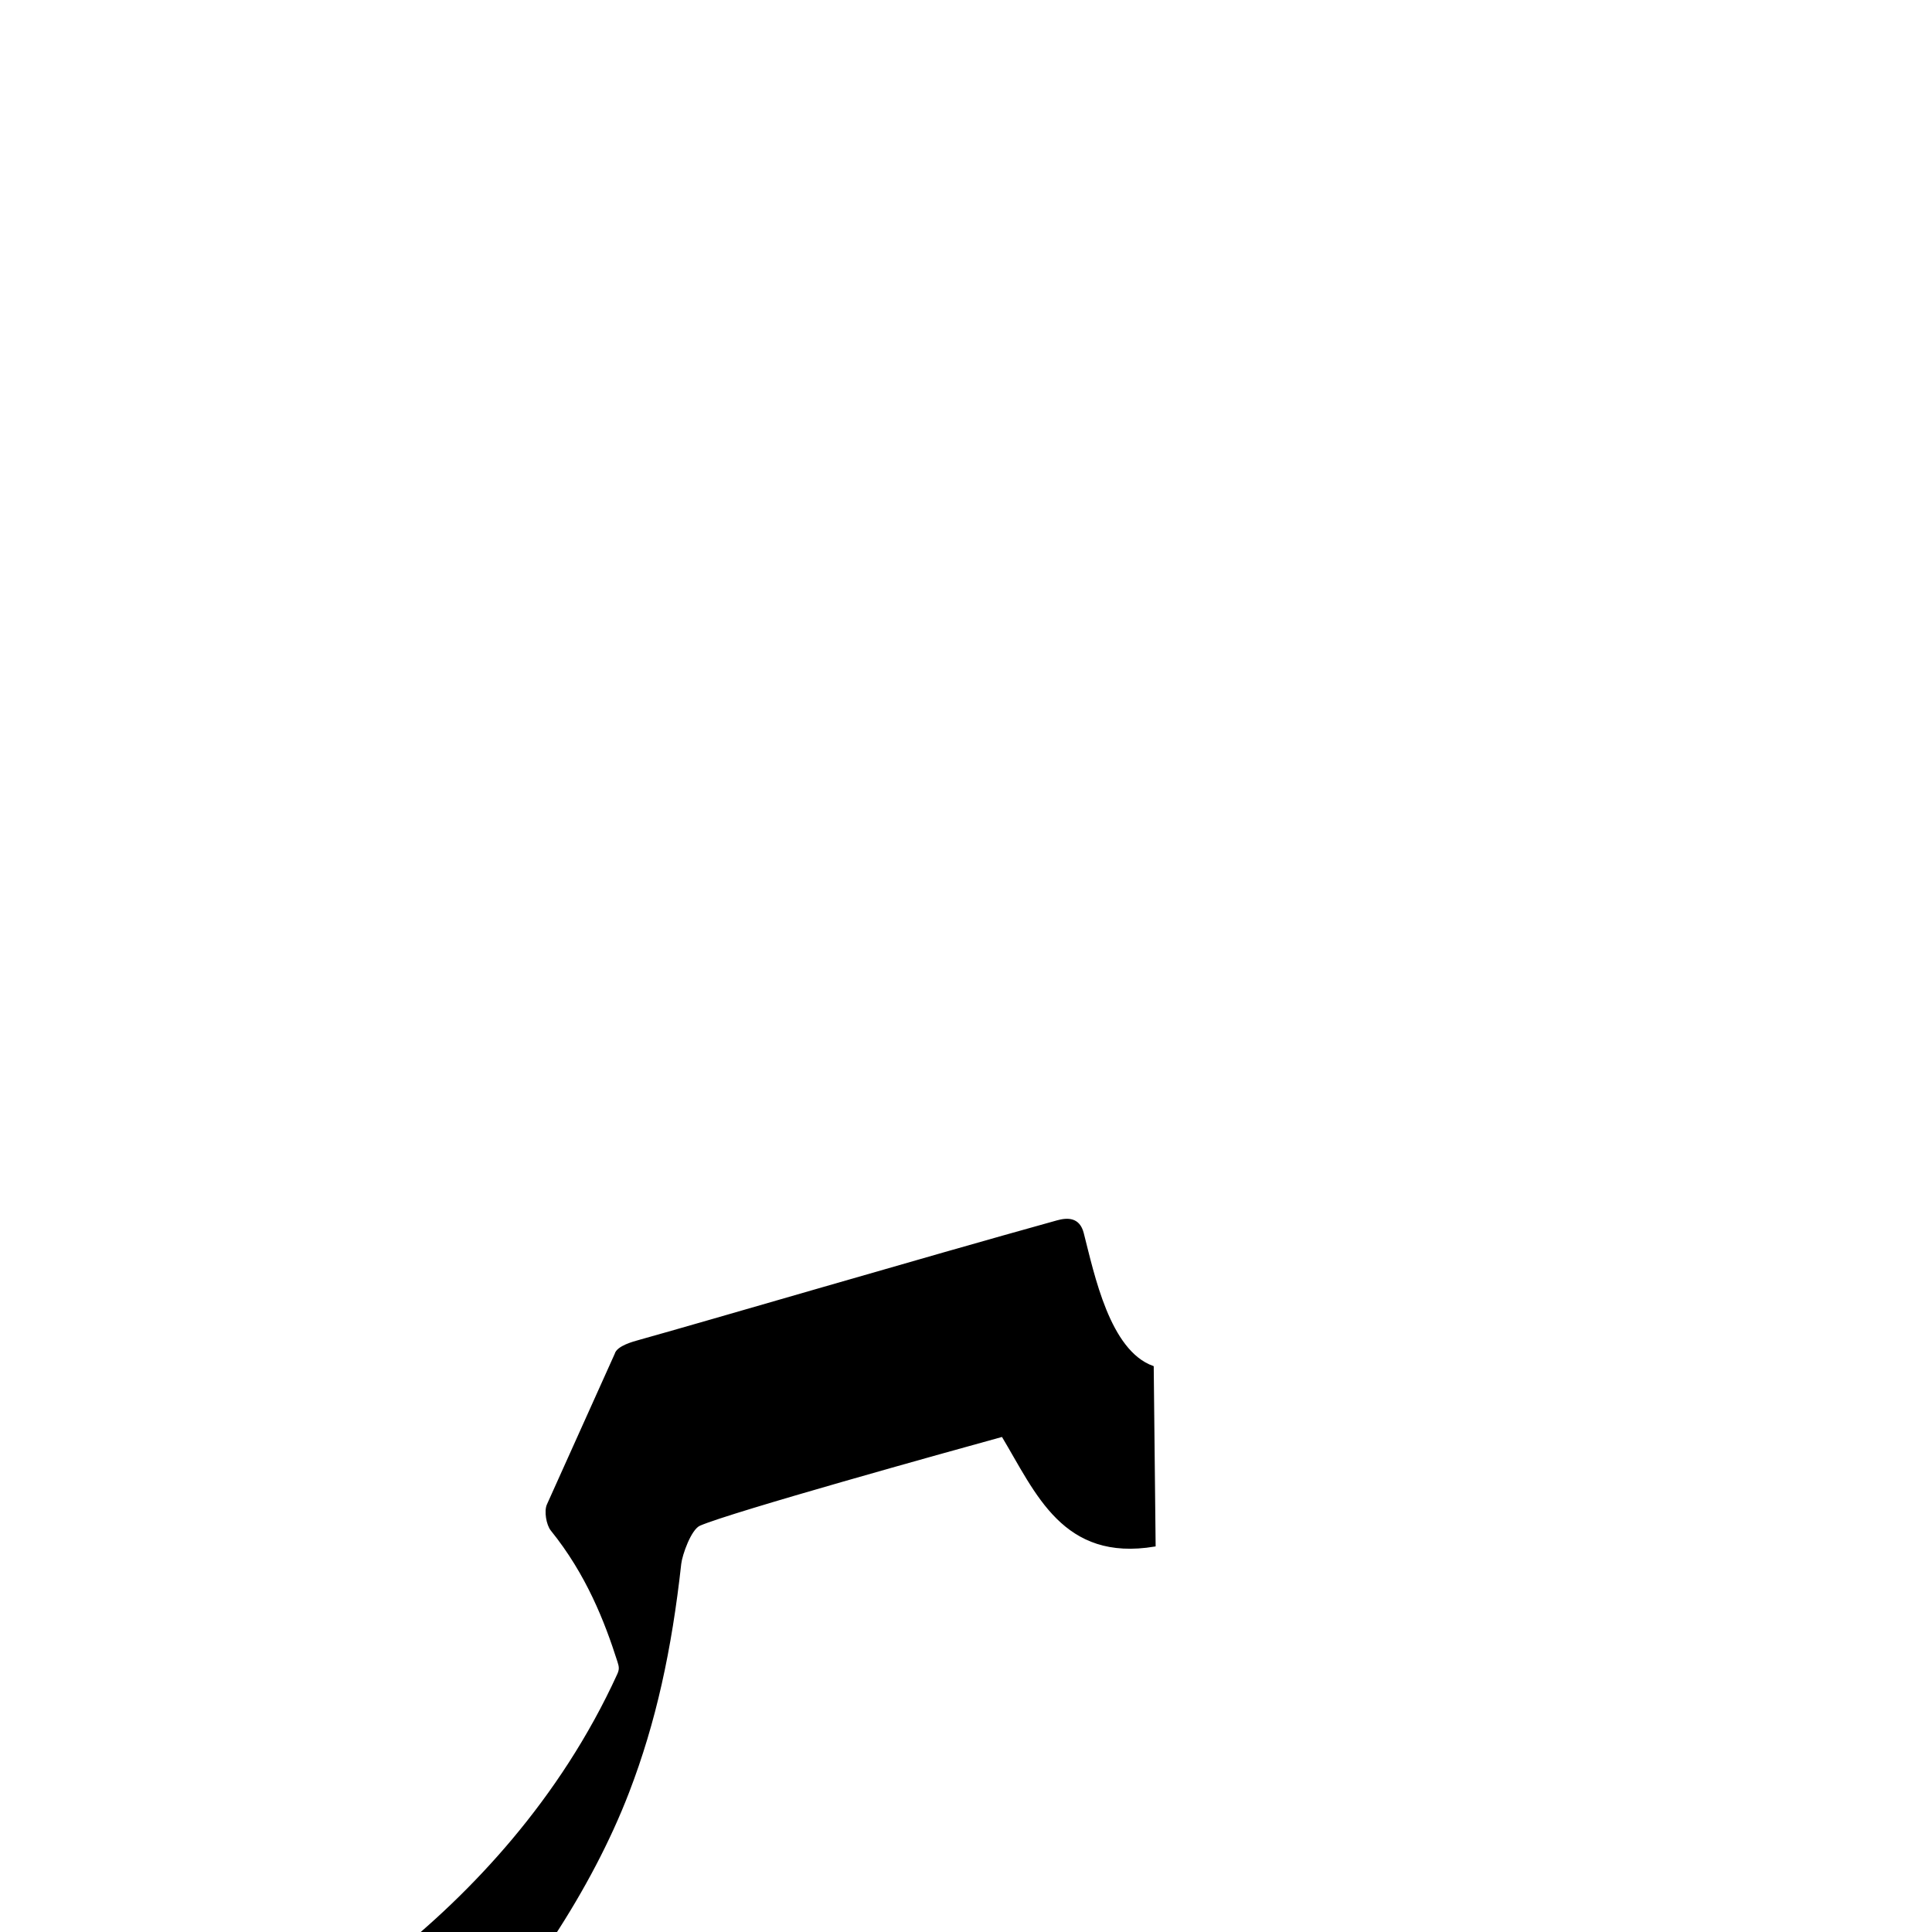
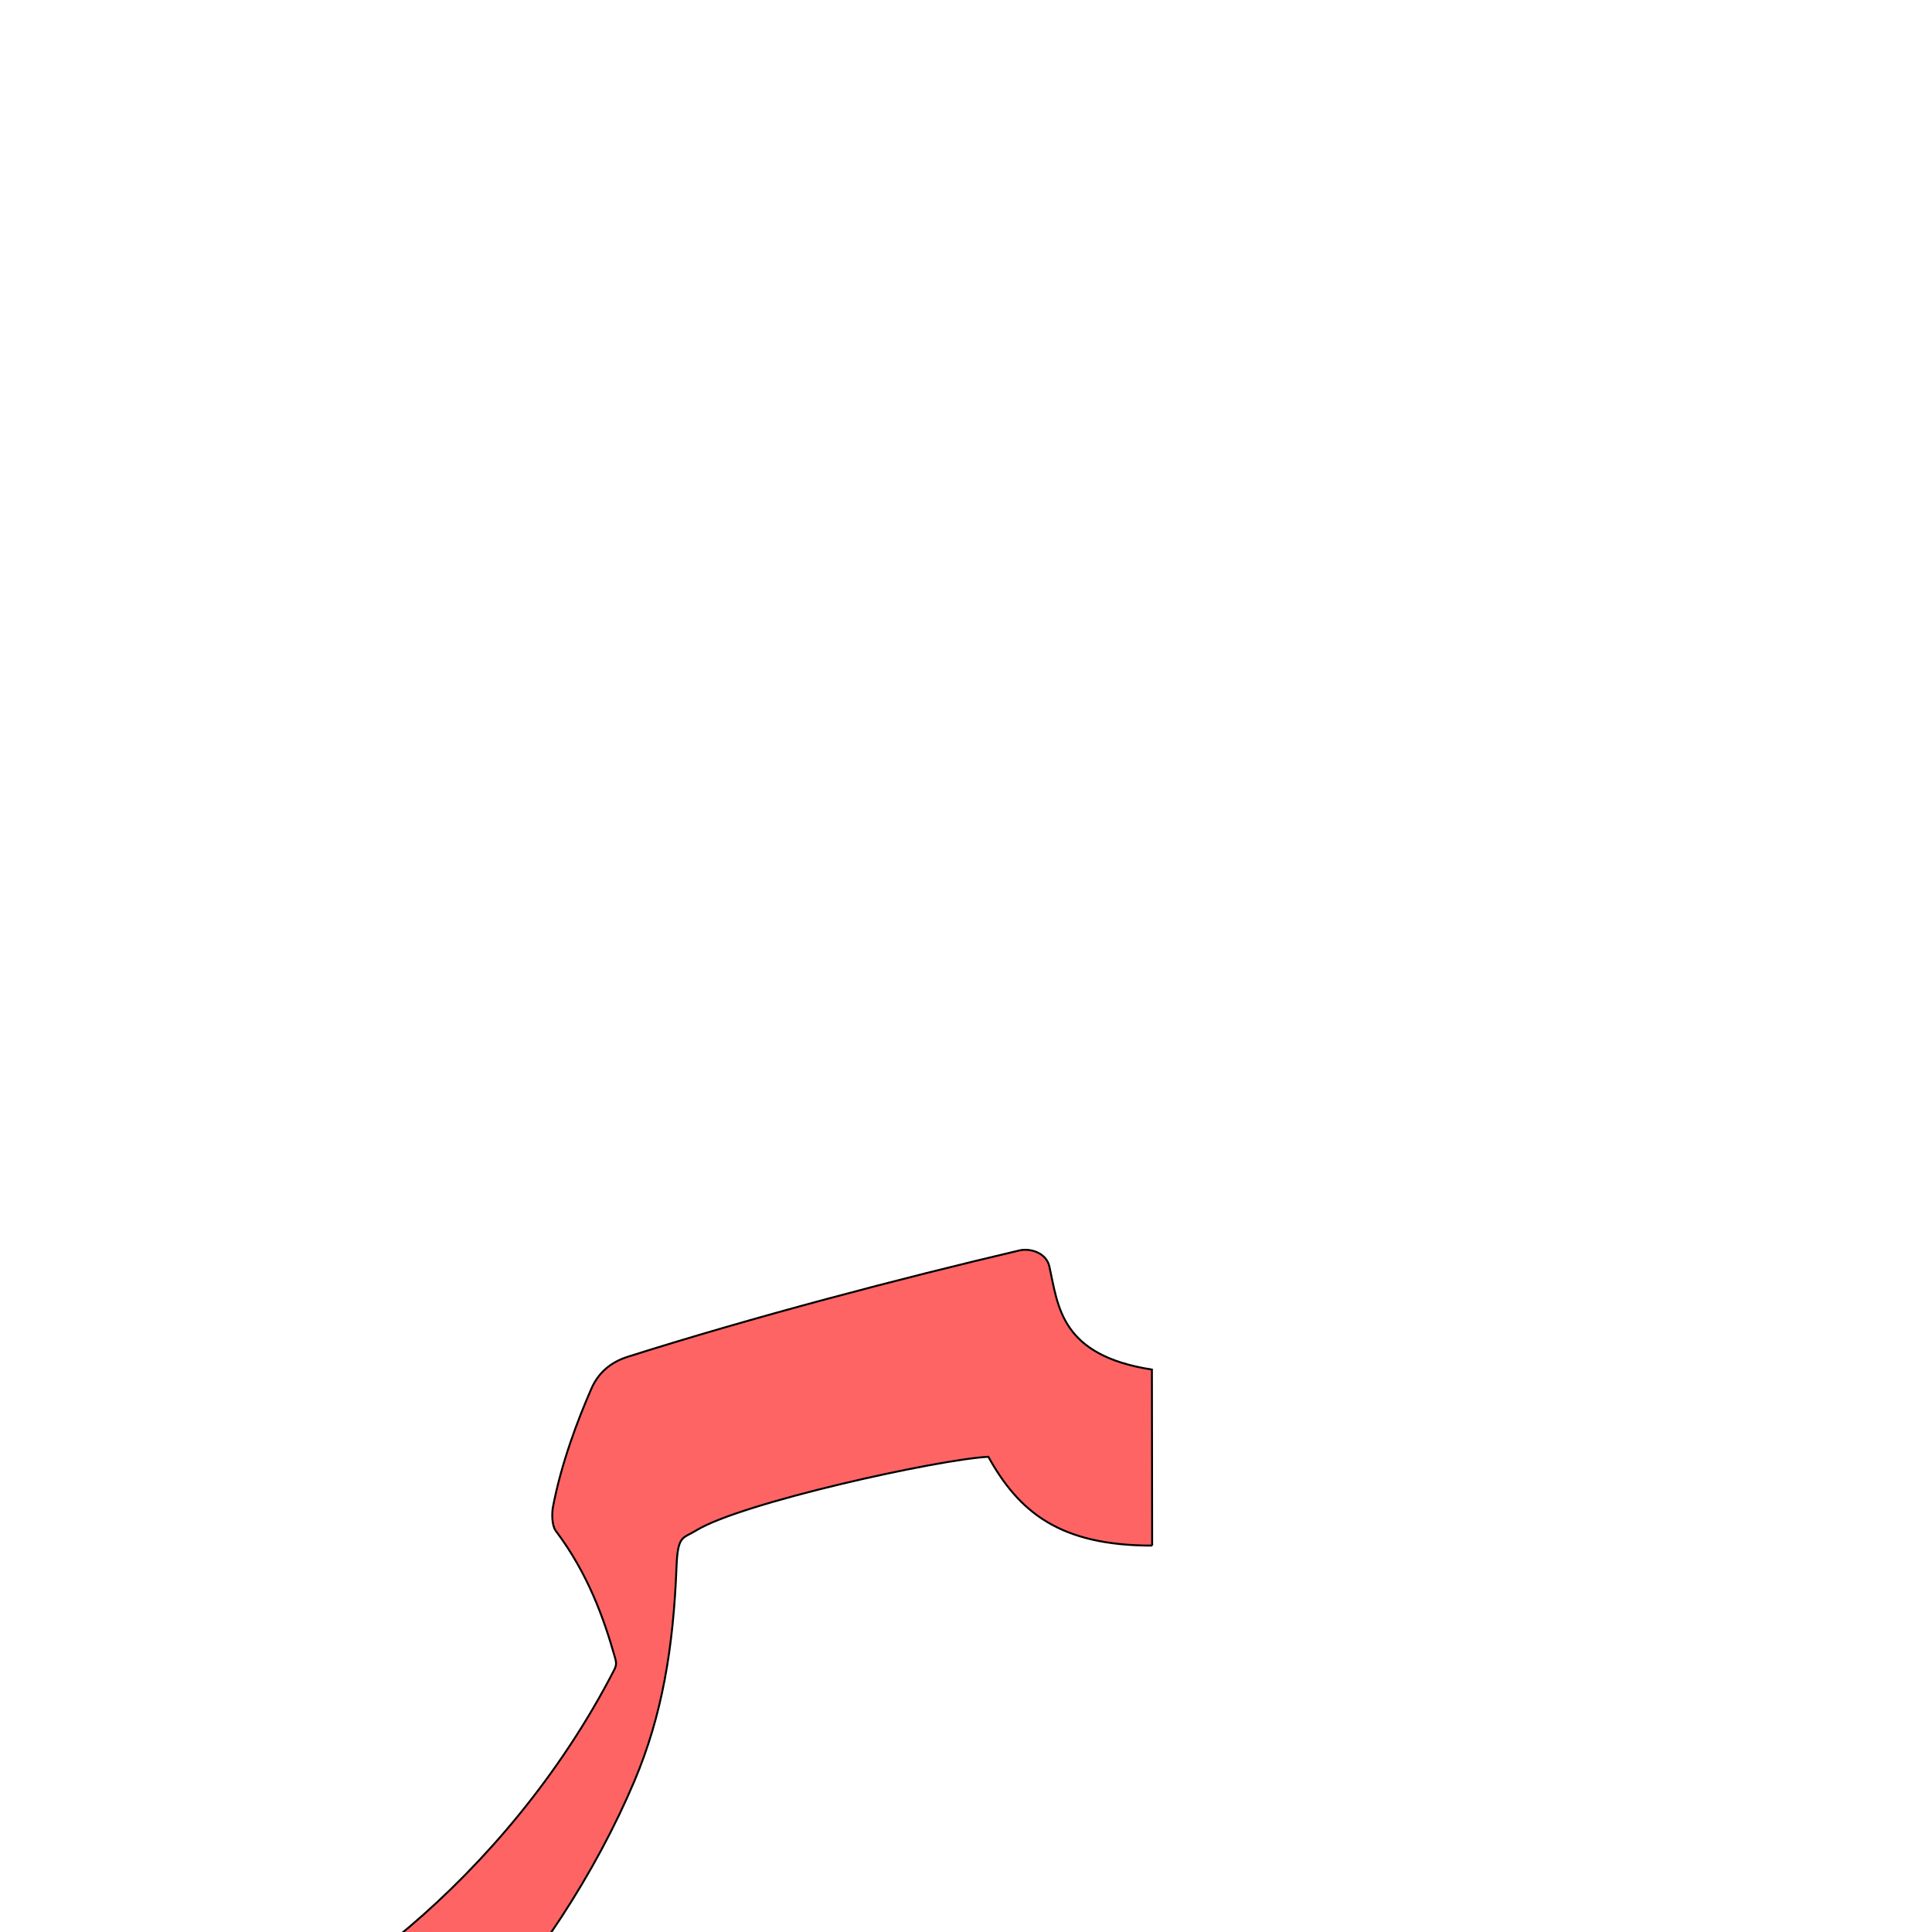
<svg xmlns="http://www.w3.org/2000/svg" version="1.0" width="1000" height="1000" id="svg5496">
  <defs id="defs5498">
    </defs>
  <g id="layer1" transform="matrix(1.3,0,0,1.3,-117.0854,373.6818)" />
-   <path style="fill:#000000;fill-rule:evenodd;stroke:#000000;stroke-width:1px;stroke-linecap:butt;stroke-linejoin:miter;stroke-opacity:1" d="M 597.653,800 C 550.464,807.872 536.686,772.935 518.861,743.184 C 490.005,751.129 378.808,782.041 362.12,789.229 C 357.295,791.307 352.64,804.677 352.115,809.391 C 347.204,853.799 339.117,891.289 325.169,927.55 C 286.301,1028.597 187.103,1131.585 129.689,1140.036 C 83.144,1146.887 -20.326,1106.674 -52.04,1090.299 C -58.459,1086.985 -57.173,1074.889 -49.509,1075.367 C 3.457,1078.667 48.353,1088.378 106.65,1070.305 C 135.048,1061.501 260.445,996.939 319.93,866.782 C 321.161,864.088 320.938,862.674 320.098,860.037 C 313.379,838.955 303.841,814.639 285.501,791.912 C 283.227,789.095 282.086,782.13 283.526,778.931 L 318.621,700.959 C 319.61,697.009 328.062,694.81 331.007,693.99 C 366.44,684.124 477.355,651.533 547.215,632.143 C 552.604,630.647 558.448,630.548 560.447,638.308 C 566.005,659.889 573.94,699.319 596.666,707.48 L 597.653,800 z" id="path2394" />
+   <path style="fill:#ff0000;fill-opacity:0.608;fill-rule:evenodd;stroke:#000000;stroke-width:1;stroke-linecap:butt;stroke-linejoin:miter;stroke-miterlimit:4;stroke-opacity:1;stroke-dasharray:none" d="m 596.35,800 c -47.79,9e-4 -68.852,-17.276 -84.794,-45.978 -25.98,1.389 -128.027,23.804 -151.302,38.186 -6.904,4.266 -9.449,2.285 -10.091,18.767 -1.646,42.265 -7.508,77.086 -21.829,110.964 -39.908,94.404 -126.811,195.665 -198.872,194.991 -60.389,-0.565 -147.119,-43.322 -166.22,-58.691 -8.992,-7.236 -5.793,-22.87 9.14,-17.097 53.073,20.517 83.514,21.277 140.582,12.237 47.031,-7.45 148.315,-78.783 204.968,-189.1 1.281,-2.494 1.081,-3.855 0.367,-6.376 -5.703,-20.156 -13.974,-43.459 -30.623,-65.531 -2.064,-2.736 -2.086,-9.081 -1.467,-12.343 4.34,-22.865 12.987,-45.476 19.868,-61.209 3.004,-6.869 8.518,-13.285 18.863,-16.565 64.655,-20.498 141.574,-40.676 202.753,-55.036 5.146,-1.248 13.818,0.932 15.468,8.337 4.591,20.591 5.642,45.953 53.063,53.333 l 0.126,91.112 z" id="path2394-9" />
</svg>
